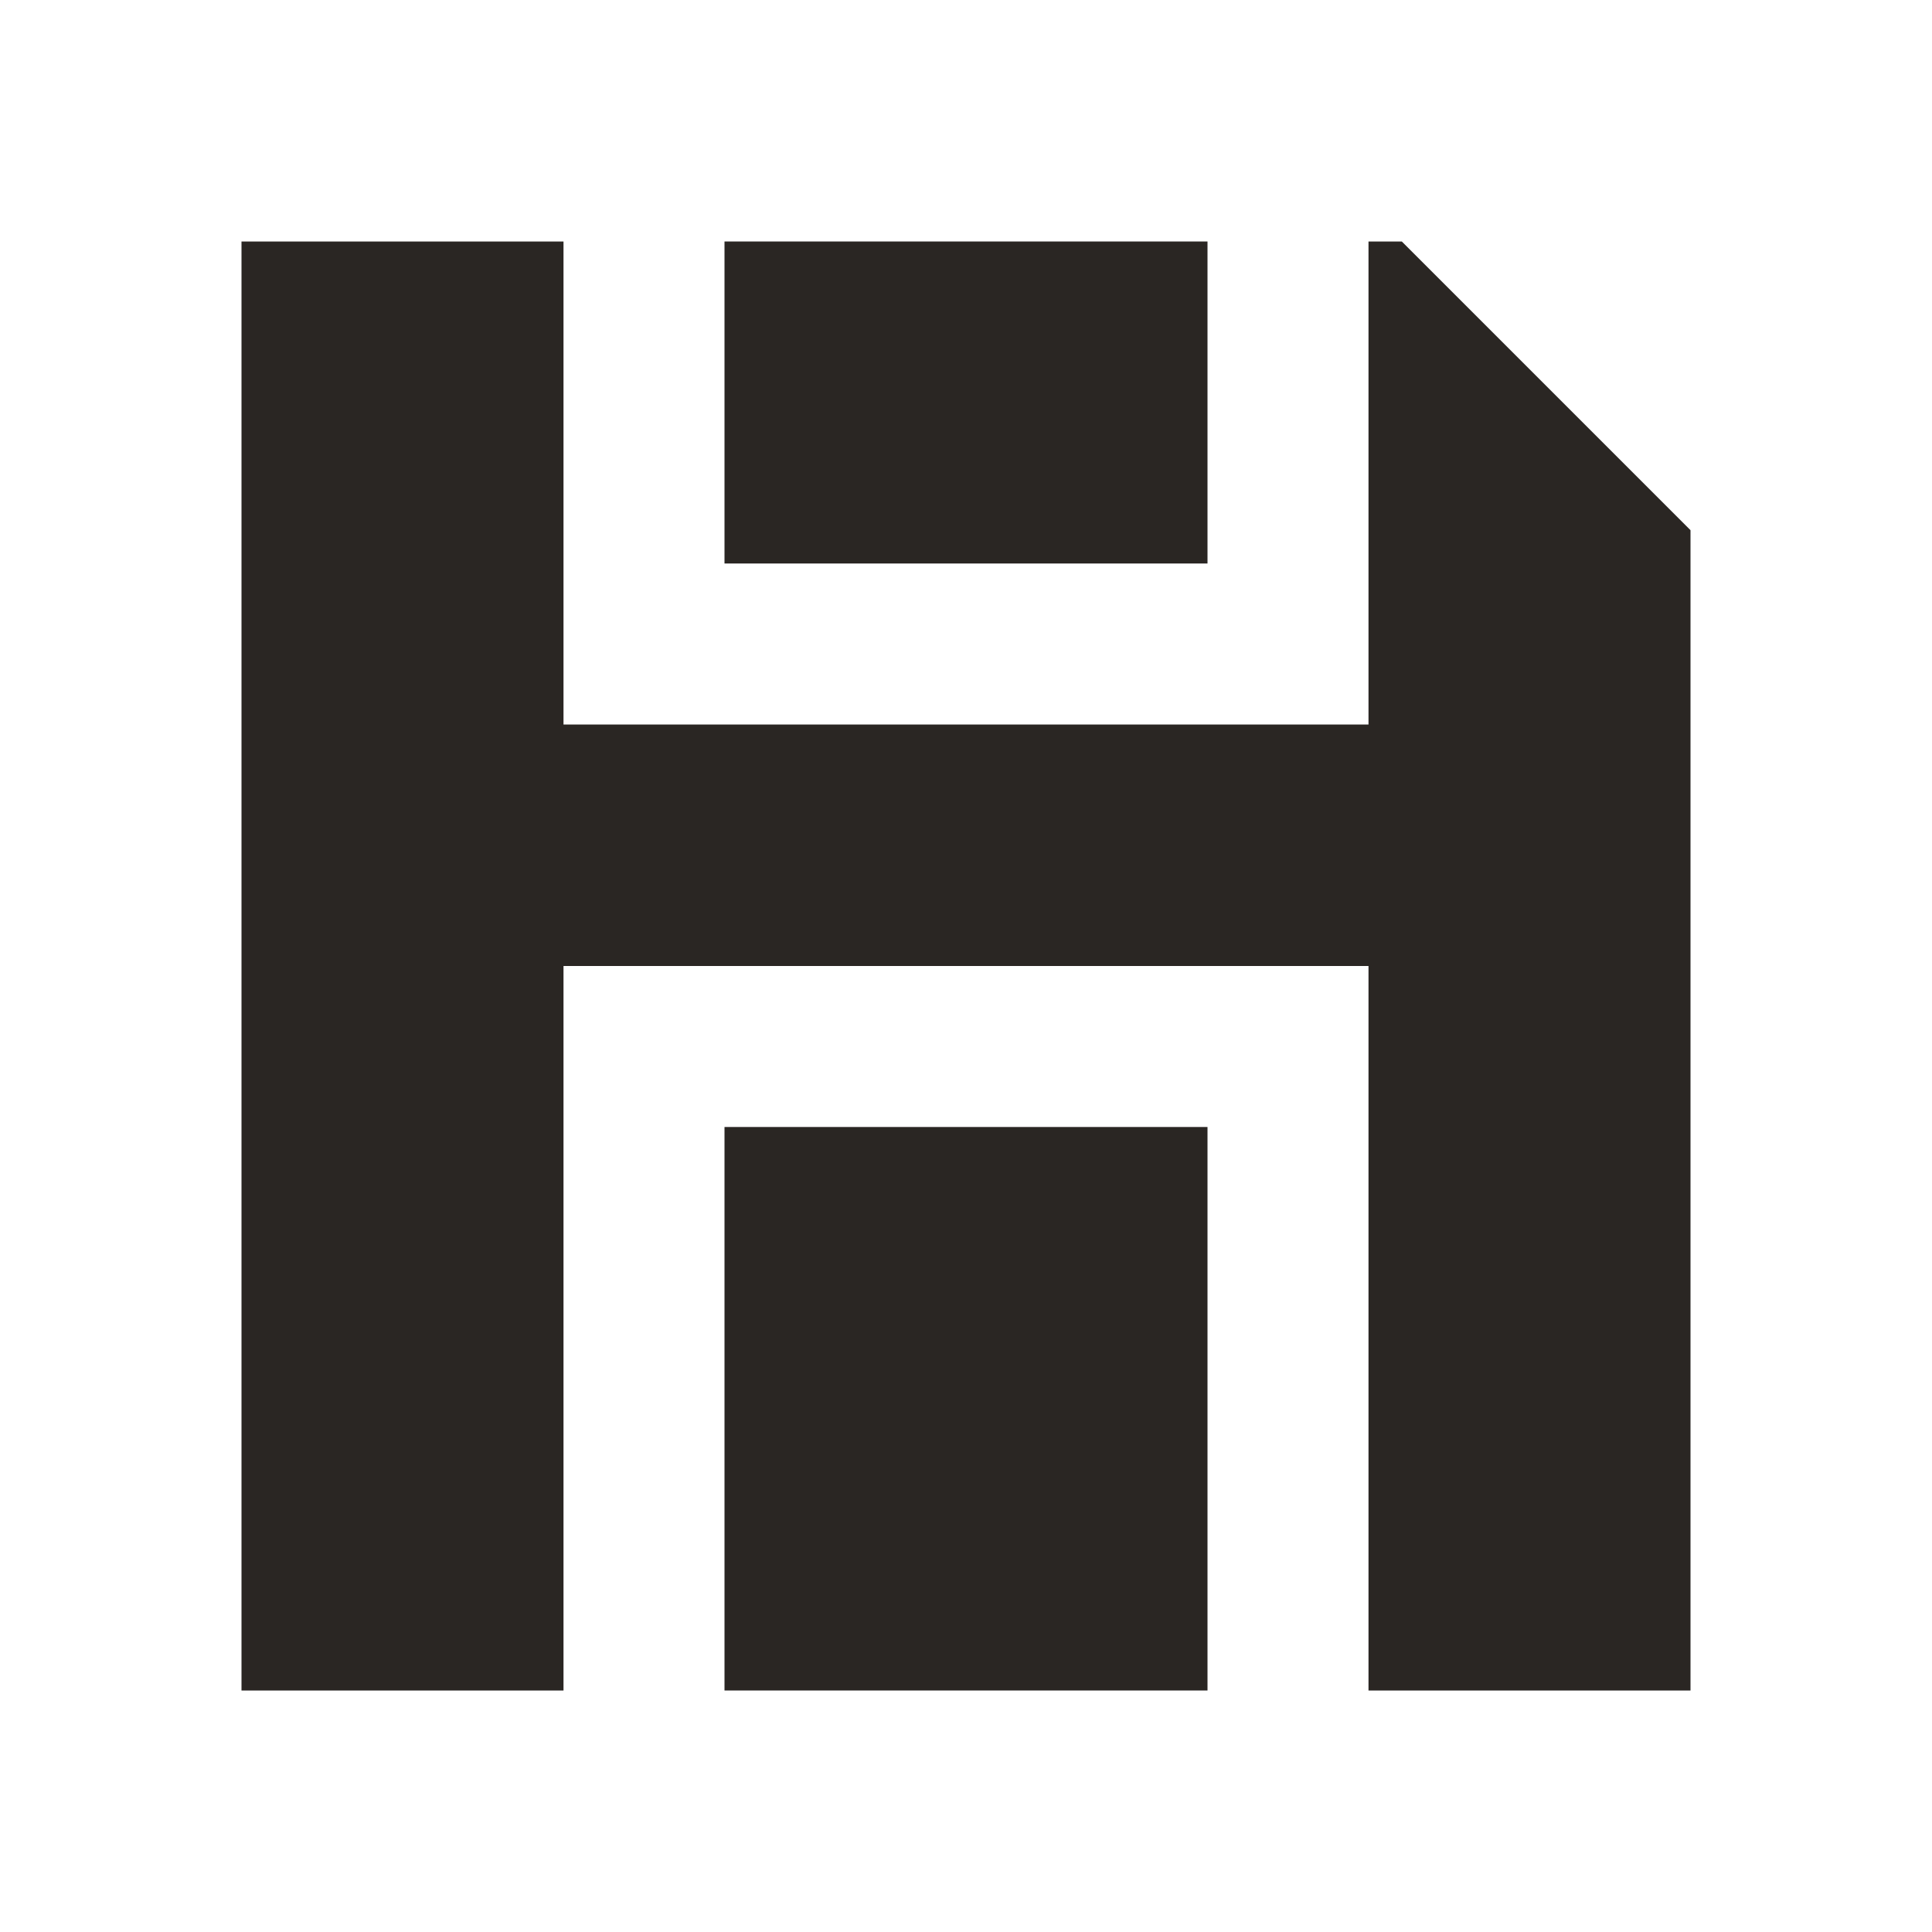
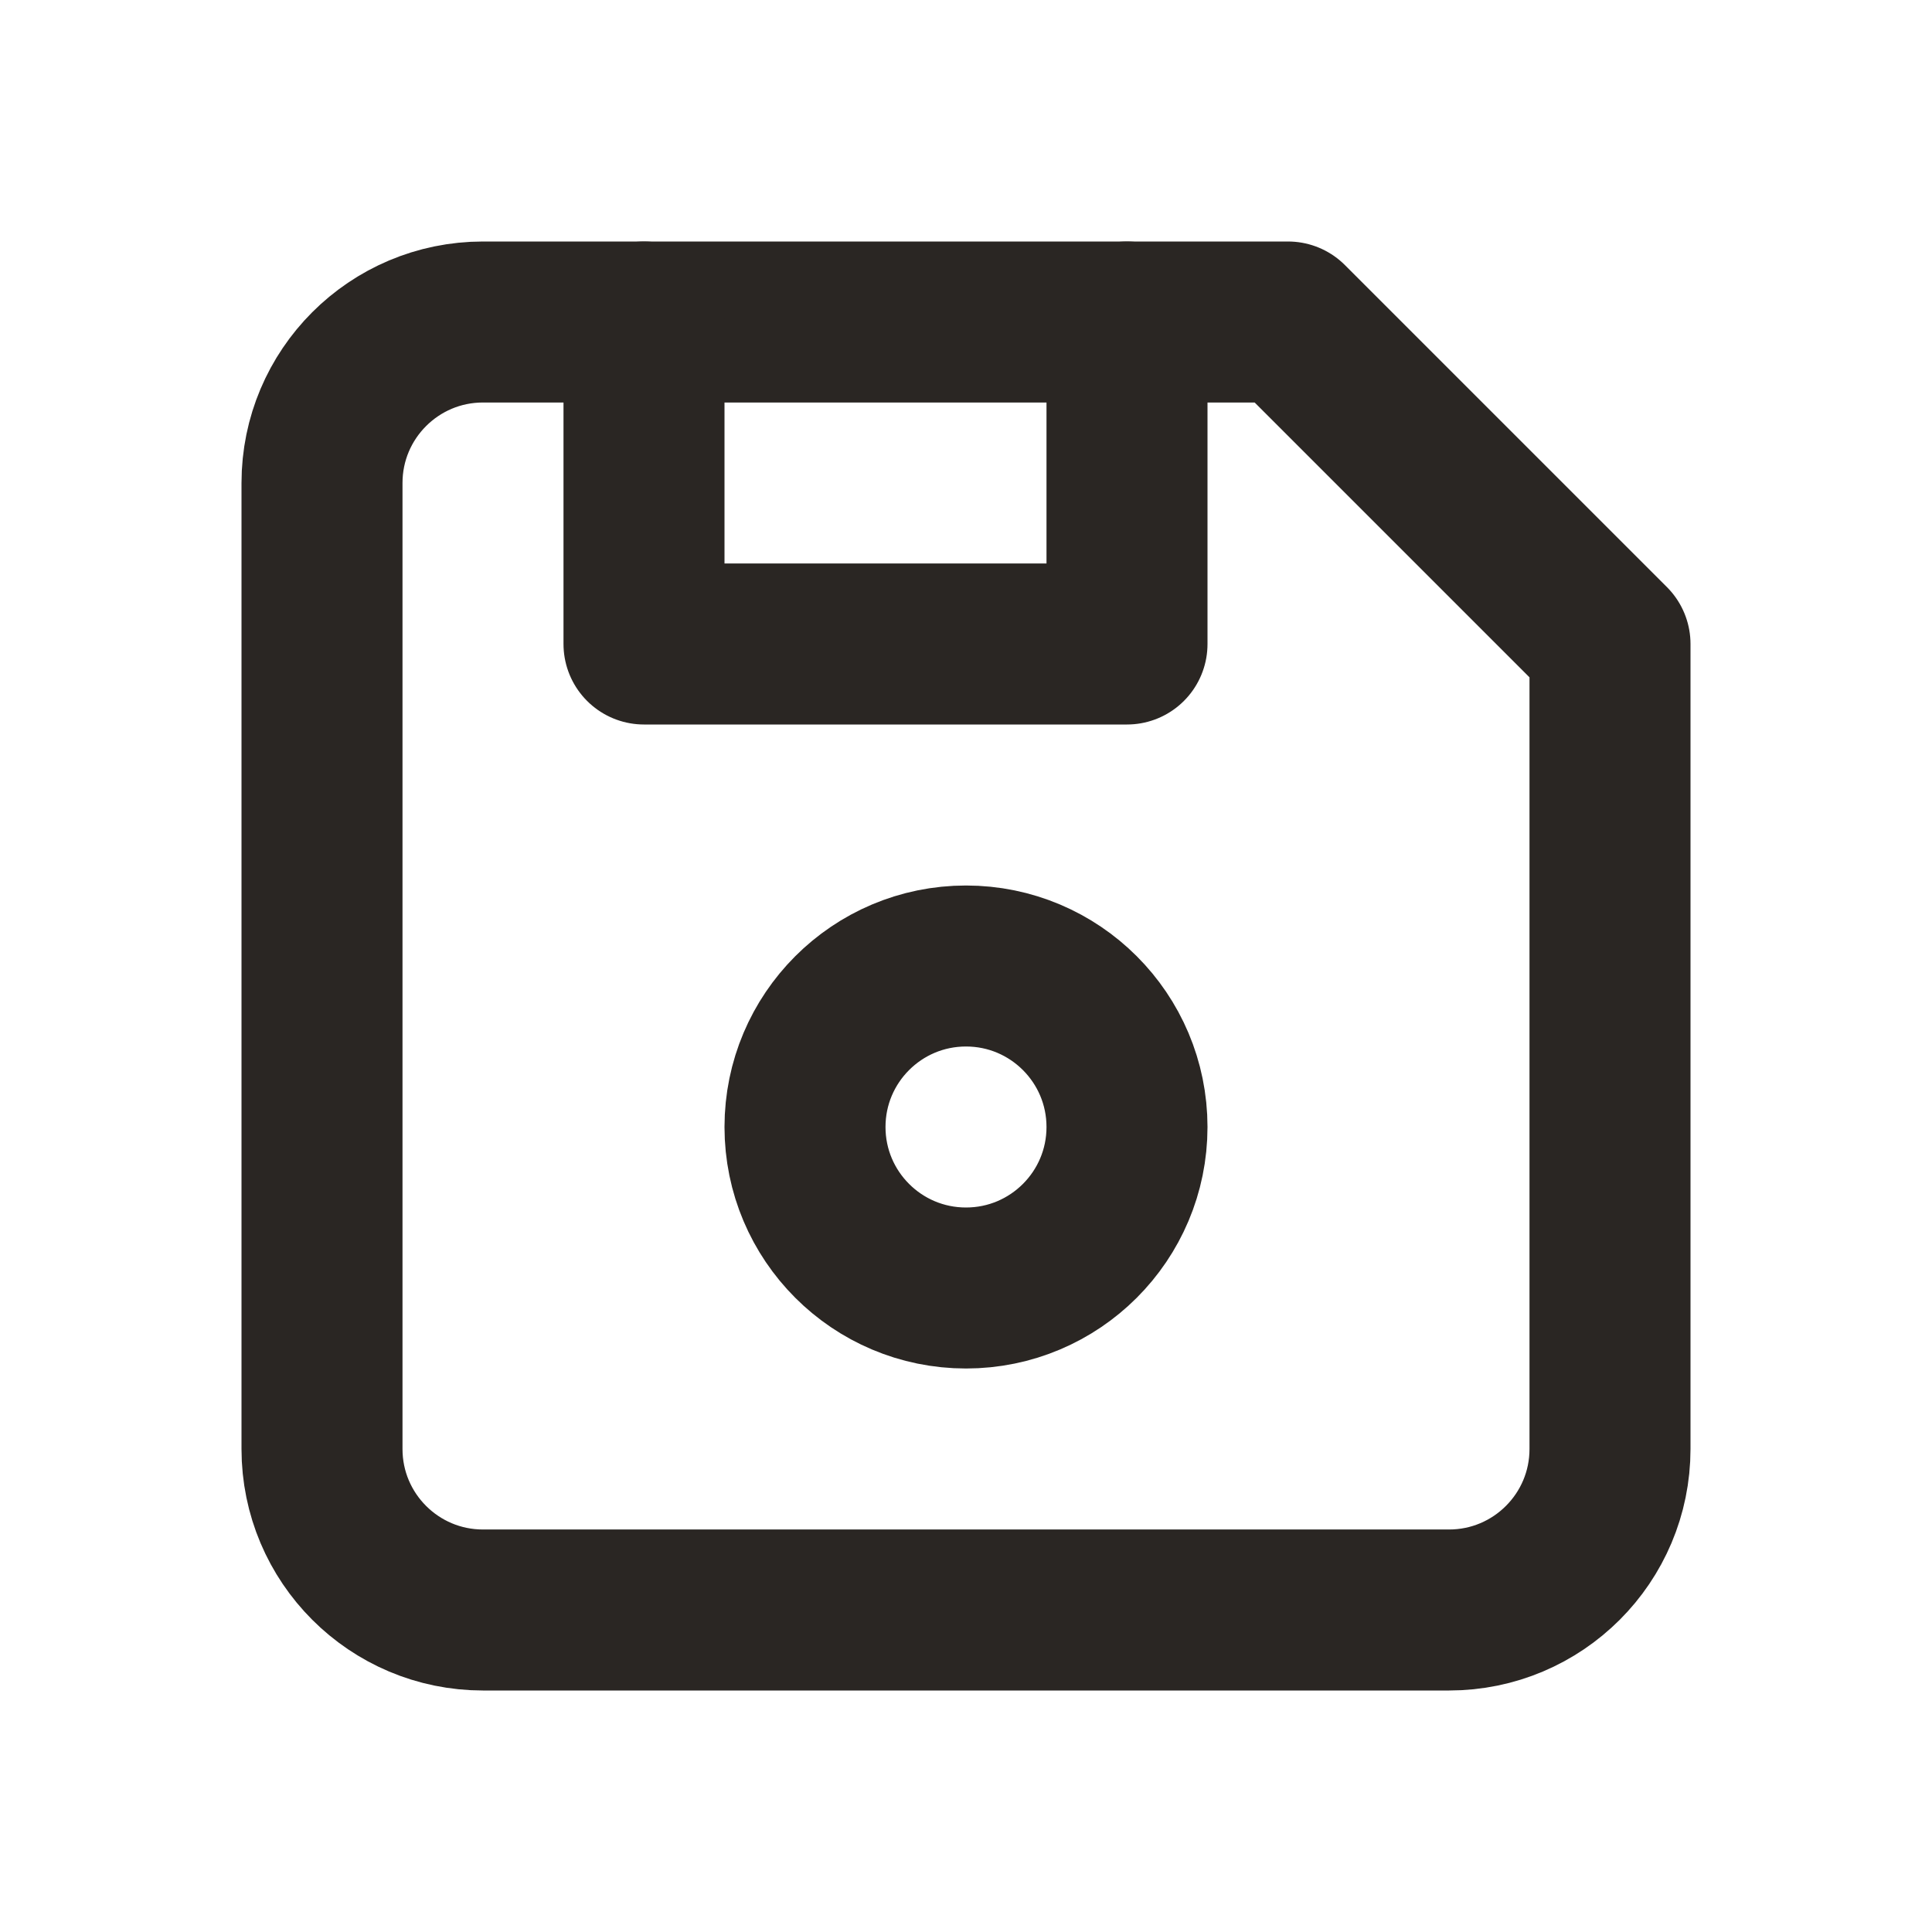
- <svg xmlns="http://www.w3.org/2000/svg" width="24" height="24" viewBox="0 0 24 24" fill="none">
-   <path d="M7 3H3V21H7V12H17V21H21V6.586L17.414 3H17V9H7V3Z" fill="#2A2623" />
-   <path d="M15 3H9V7H15V3Z" fill="#2A2623" />
-   <path d="M15 21V14H9V21H15Z" fill="#2A2623" />
+ <svg xmlns="http://www.w3.org/2000/svg" width="24" height="24" viewBox="0 0 24 24" fill="none" stroke="#2A2623" stroke-width="2" stroke-linecap="round" stroke-linejoin="round">
+   <path d="M6 4h10l4 4v10a2 2 0 0 1 -2 2h-12a2 2 0 0 1 -2 -2v-12a2 2 0 0 1 2 -2" />
+   <path d="M10 14a2 2 0 1 0 4 0a2 2 0 1 0 -4 0" />
+   <path d="M14 4l0 4l-6 0l0 -4" />
</svg>
